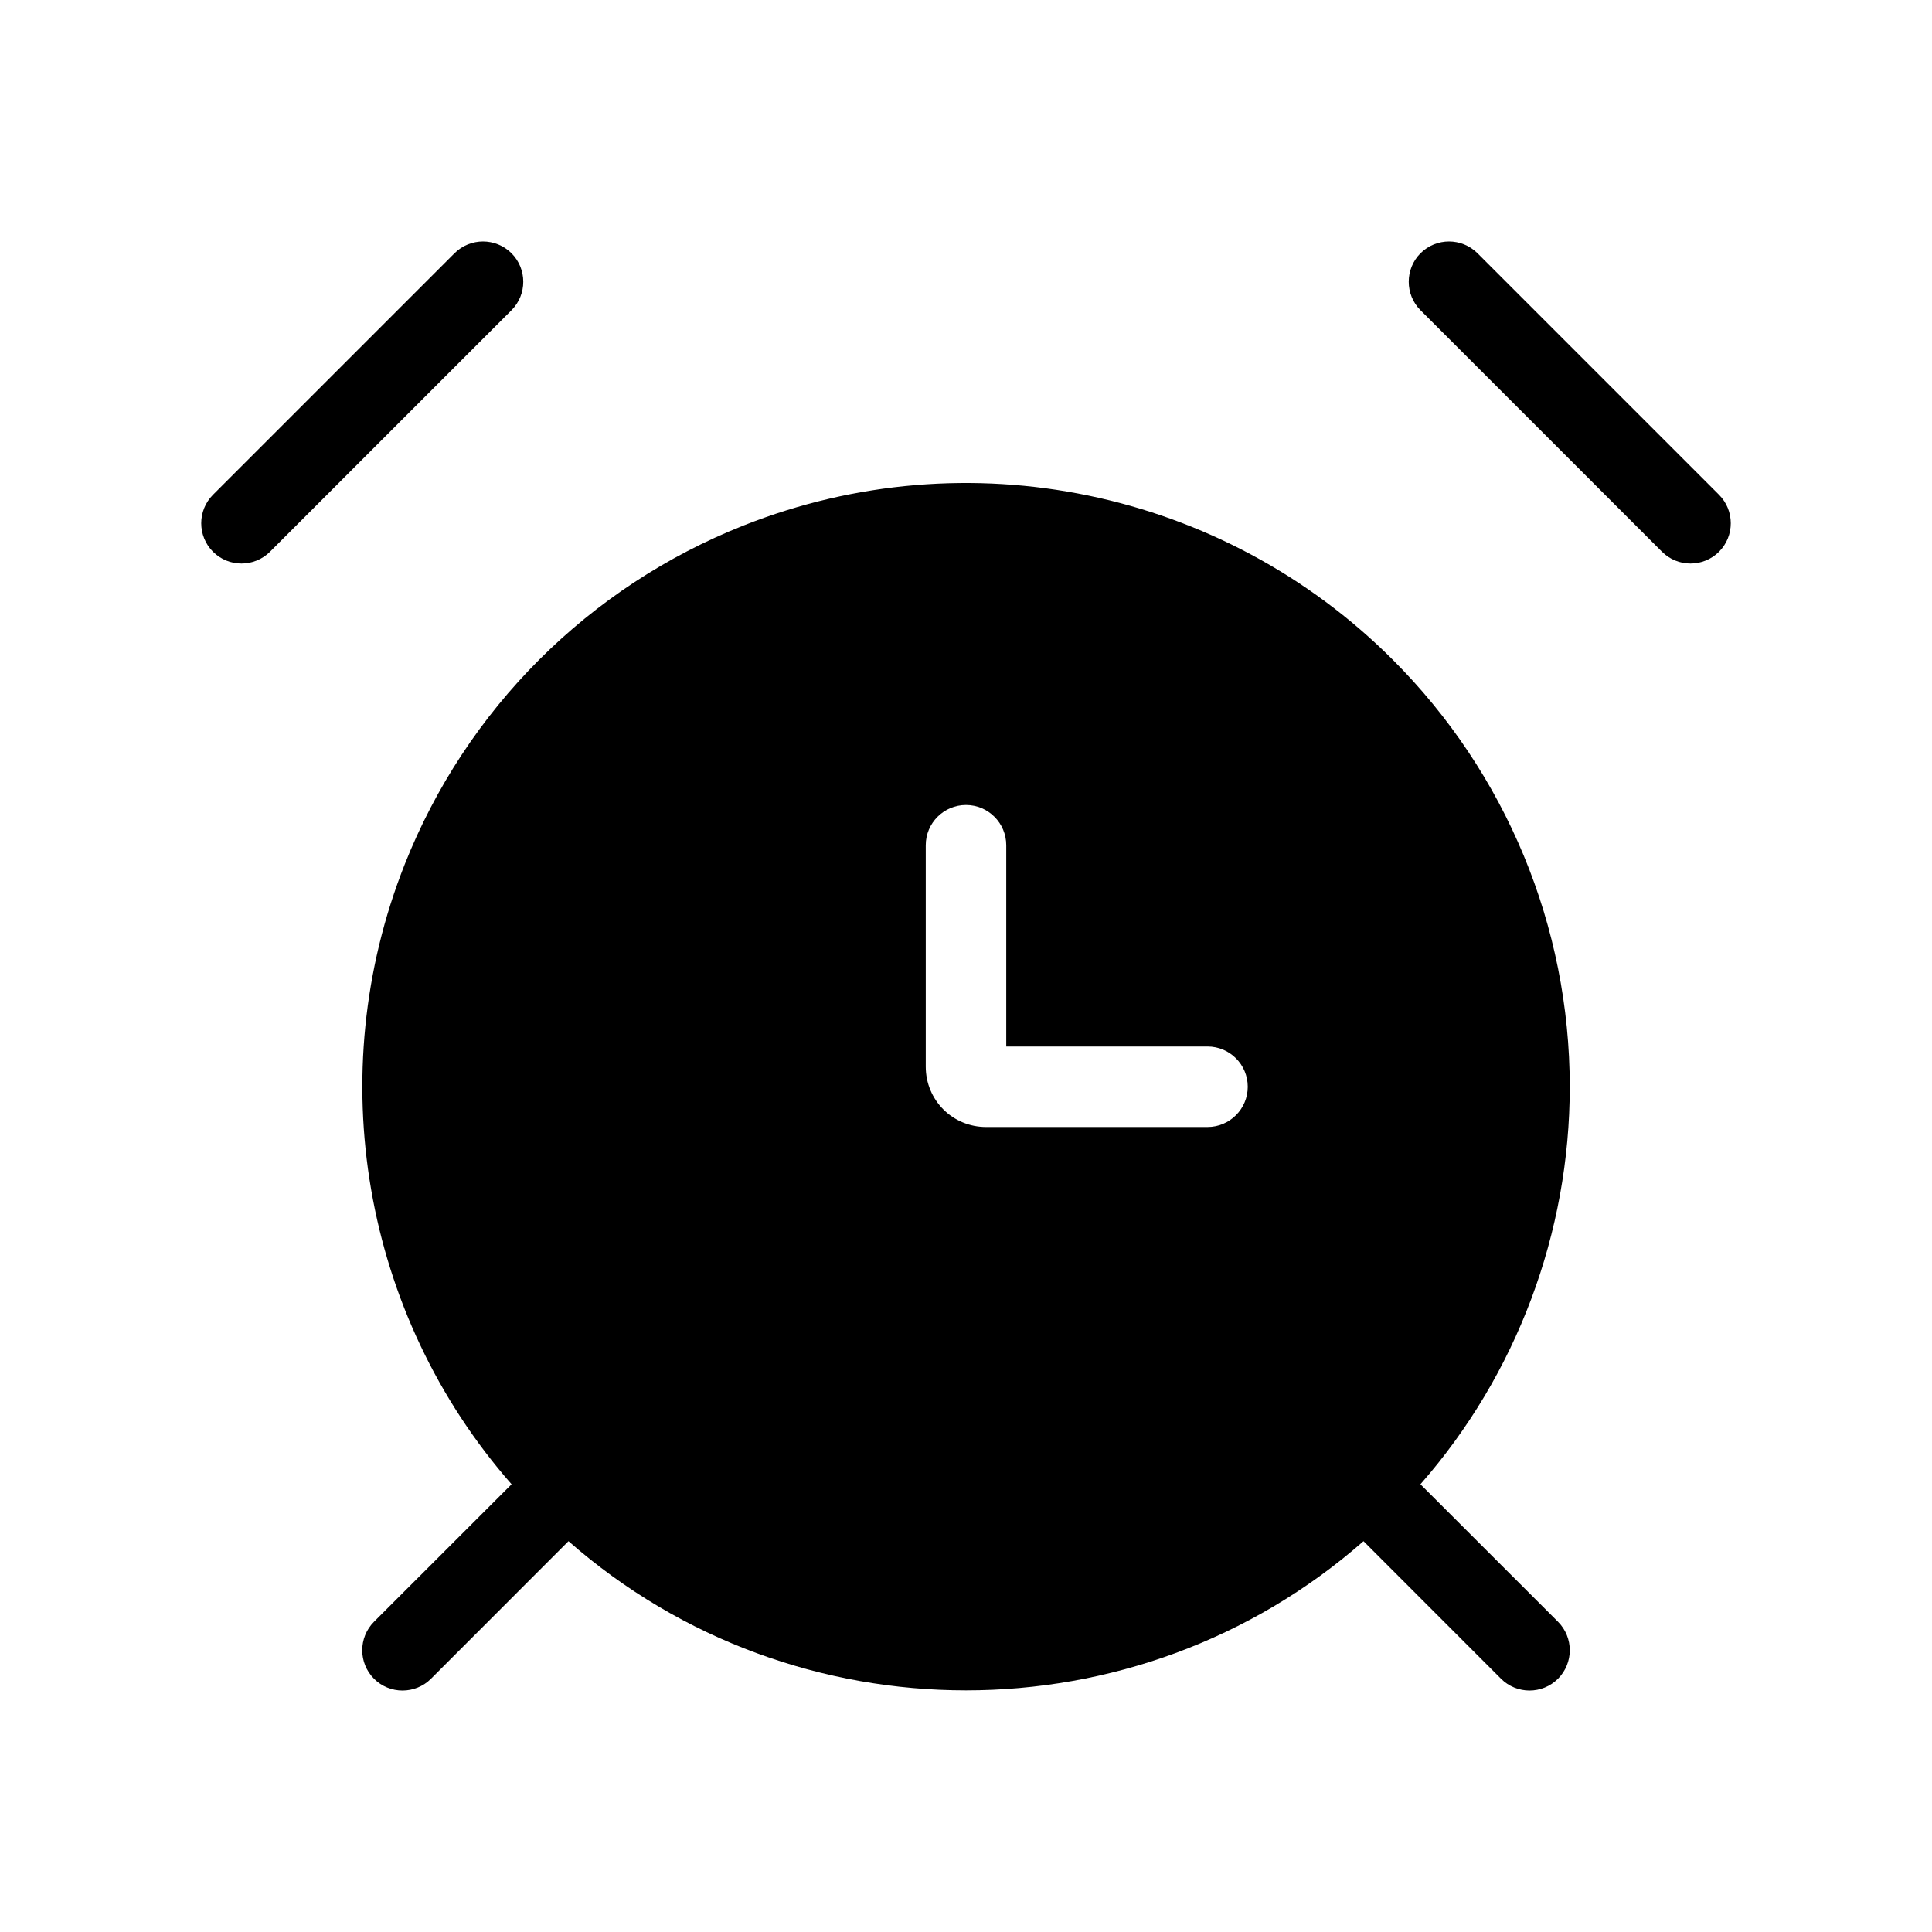
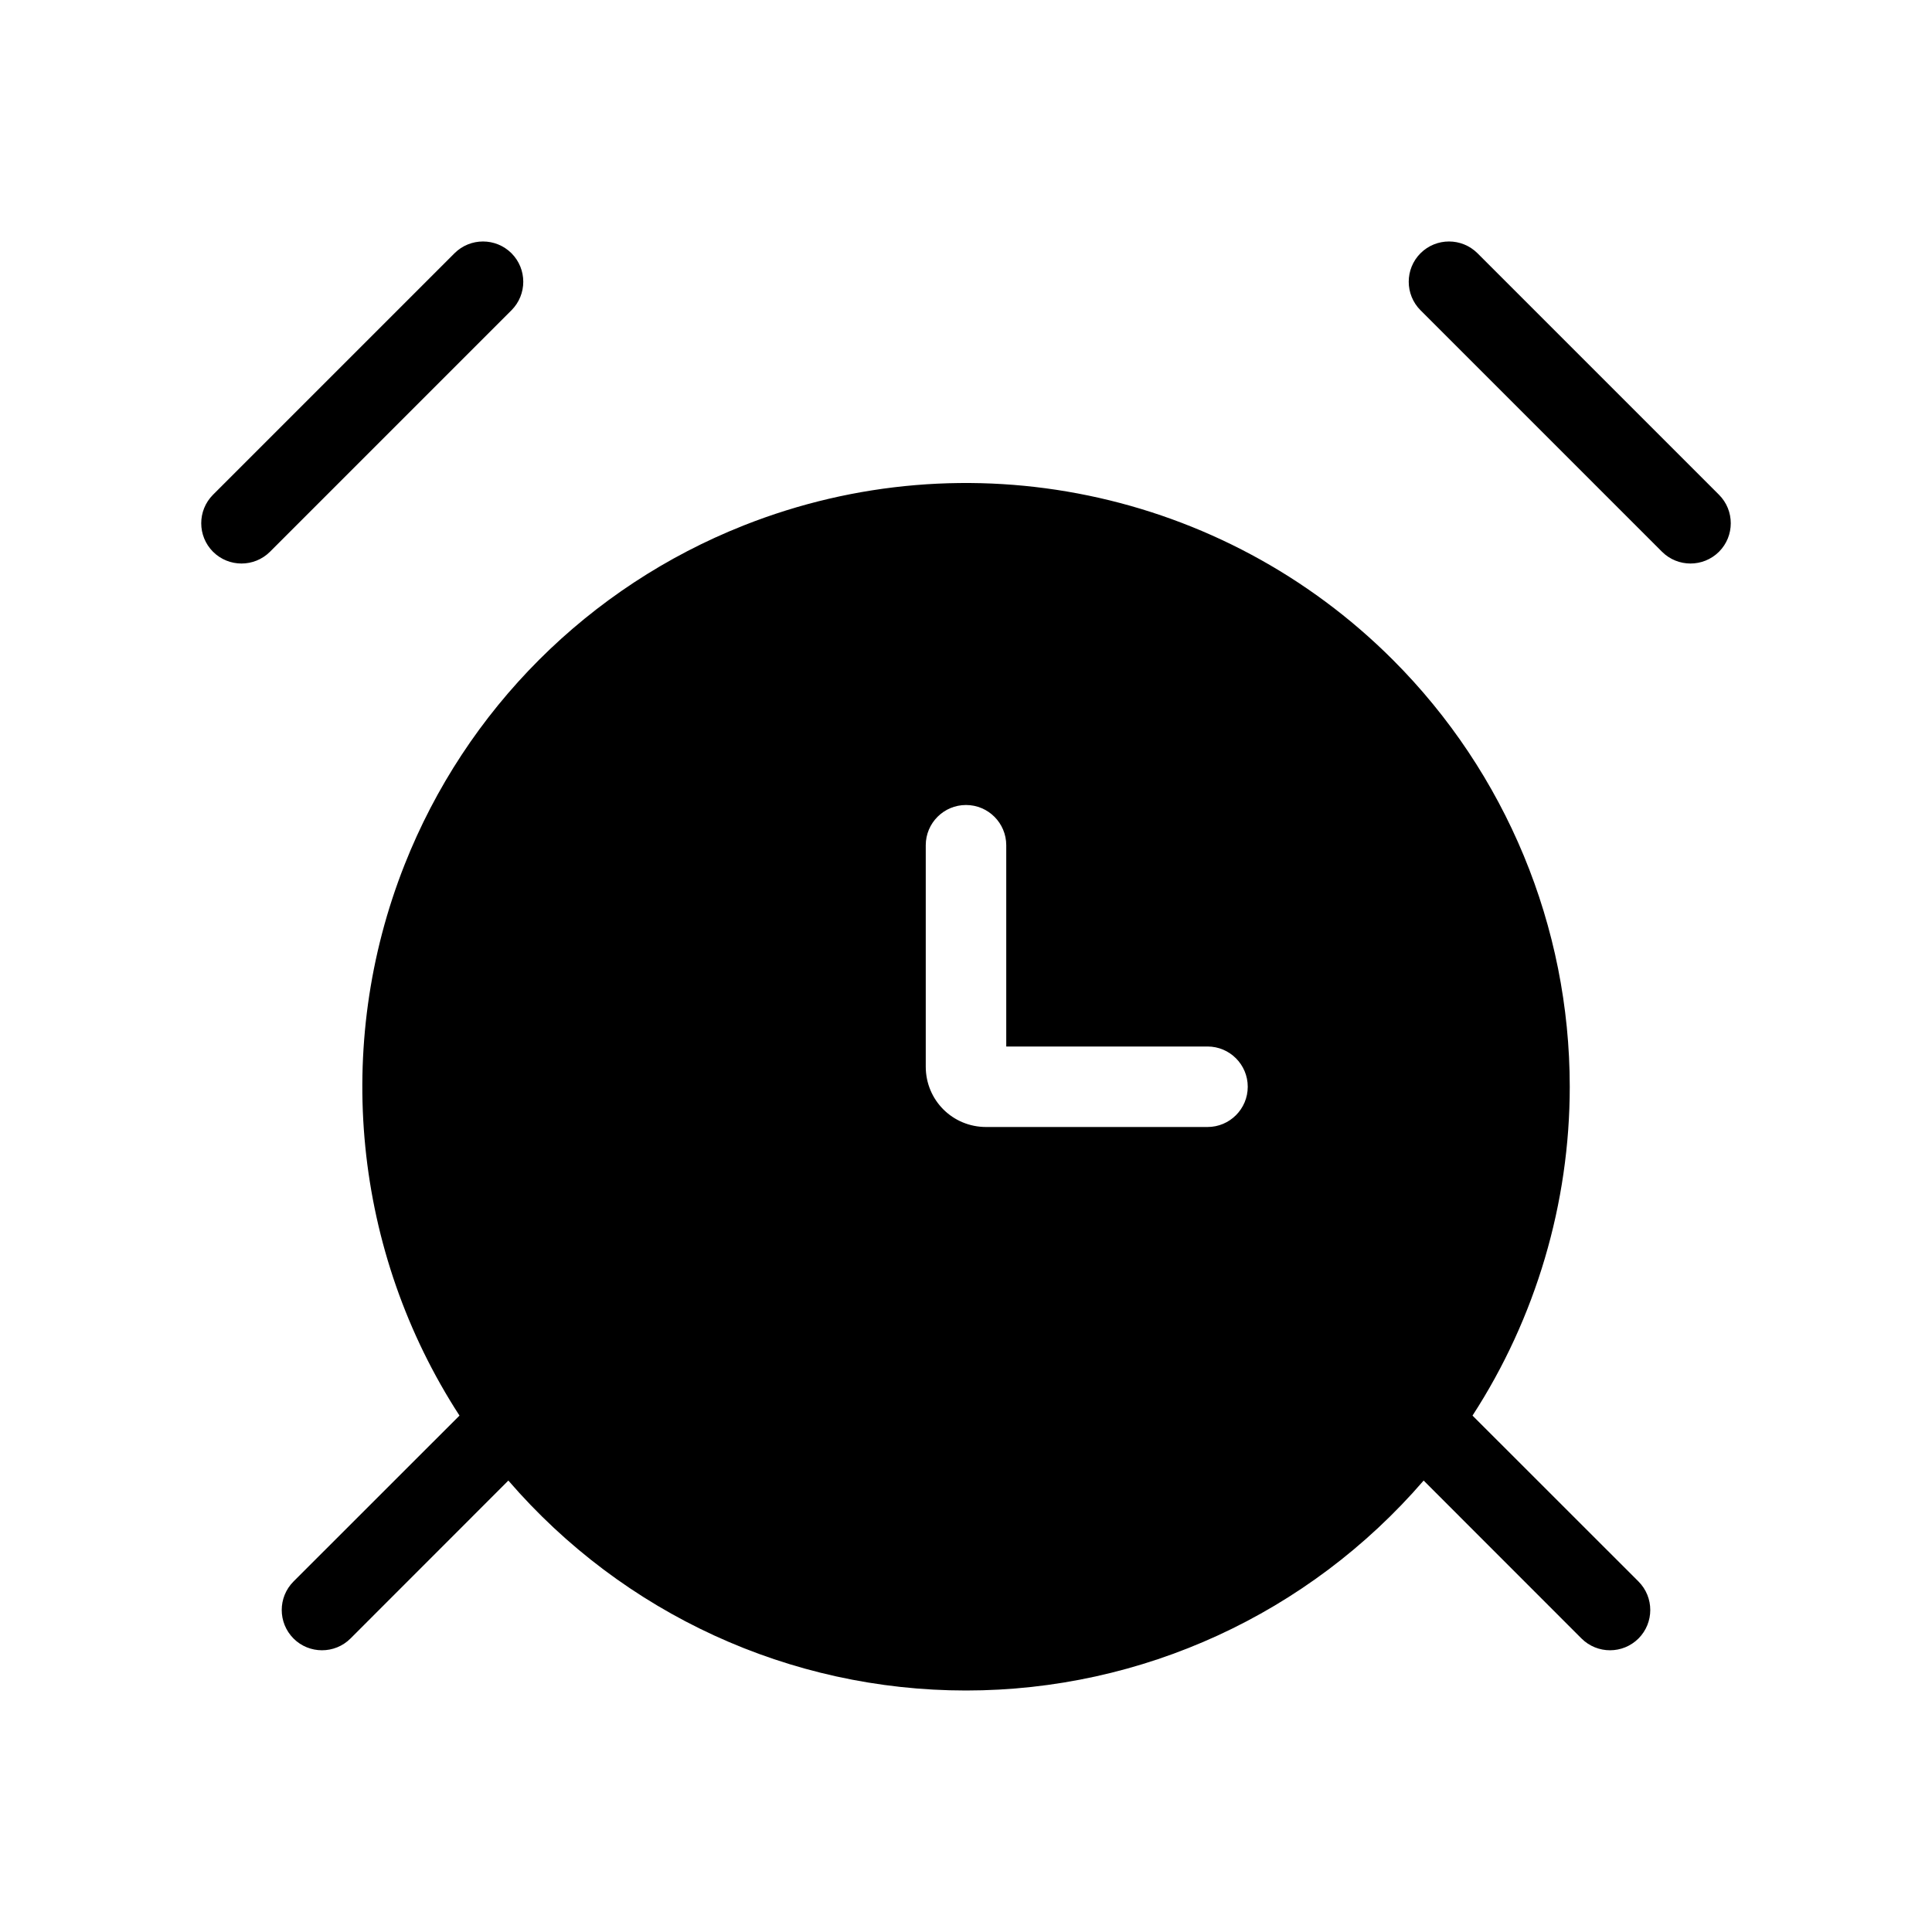
<svg xmlns="http://www.w3.org/2000/svg" width="24" height="24" viewBox="0 0 24 24" fill="none">
-   <path fill-rule="evenodd" clip-rule="evenodd" d="M2.646 6.146L5.646 3.146C5.842 2.951 6.158 2.951 6.354 3.146C6.549 3.342 6.549 3.658 6.354 3.854L3.354 6.854C3.158 7.049 2.842 7.049 2.646 6.854C2.451 6.658 2.451 6.342 2.646 6.146ZM20.646 6.854L17.646 3.854C17.451 3.659 17.451 3.341 17.646 3.146C17.842 2.951 18.158 2.951 18.354 3.146L21.354 6.146C21.549 6.341 21.549 6.659 21.354 6.854C21.158 7.049 20.842 7.049 20.646 6.854ZM19.5 13.5C19.5 15.312 18.841 17.076 17.645 18.438L19.354 20.146C19.549 20.342 19.549 20.658 19.354 20.854C19.158 21.049 18.842 21.049 18.646 20.854L16.938 19.145C14.123 21.616 9.877 21.616 7.062 19.145L5.354 20.854C5.159 21.049 4.841 21.049 4.646 20.854C4.451 20.658 4.451 20.342 4.646 20.146L6.355 18.438C4.505 16.33 3.995 13.346 5.027 10.739C5.789 8.813 7.313 7.289 9.239 6.527C12.018 5.426 15.189 6.082 17.303 8.197C18.71 9.604 19.5 11.511 19.5 13.5ZM12.5 10.5C12.5 10.224 12.276 10 12 10C11.724 10 11.5 10.224 11.5 10.5V13.25C11.5 13.667 11.833 14 12.25 14H15C15.276 14 15.5 13.776 15.5 13.5C15.5 13.224 15.276 13 15 13H12.5Z" fill="black" />
+   <path fill-rule="evenodd" clip-rule="evenodd" d="M2.646 6.146L5.646 3.146C5.842 2.951 6.158 2.951 6.354 3.146C6.549 3.342 6.549 3.658 6.354 3.854L3.354 6.854C3.158 7.049 2.842 7.049 2.646 6.854C2.451 6.658 2.451 6.342 2.646 6.146ZM20.646 6.854L17.646 3.854C17.451 3.659 17.451 3.341 17.646 3.146C17.842 2.951 18.158 2.951 18.354 3.146L21.354 6.146C21.549 6.341 21.549 6.659 21.354 6.854C21.158 7.049 20.842 7.049 20.646 6.854ZM19.5 13.5C19.5 14.946 19.079 16.372 18.292 17.585L20.354 19.646C20.549 19.842 20.549 20.158 20.354 20.354C20.158 20.549 19.842 20.549 19.646 20.354L17.685 18.392C16.257 20.047 14.188 21 12 21C9.812 21 7.743 20.047 6.315 18.392L4.354 20.354C4.159 20.549 3.841 20.549 3.646 20.354C3.451 20.158 3.451 19.842 3.646 19.646L5.708 17.585C4.389 15.553 4.134 12.994 5.027 10.739C5.789 8.813 7.313 7.289 9.239 6.527C12.018 5.426 15.189 6.082 17.303 8.197C18.71 9.604 19.5 11.511 19.5 13.5ZM12.5 10.5C12.5 10.224 12.276 10 12 10C11.724 10 11.5 10.224 11.5 10.5V13.25C11.5 13.667 11.833 14 12.25 14H15C15.276 14 15.5 13.776 15.5 13.5C15.5 13.224 15.276 13 15 13H12.5Z" fill="black" />
</svg>
